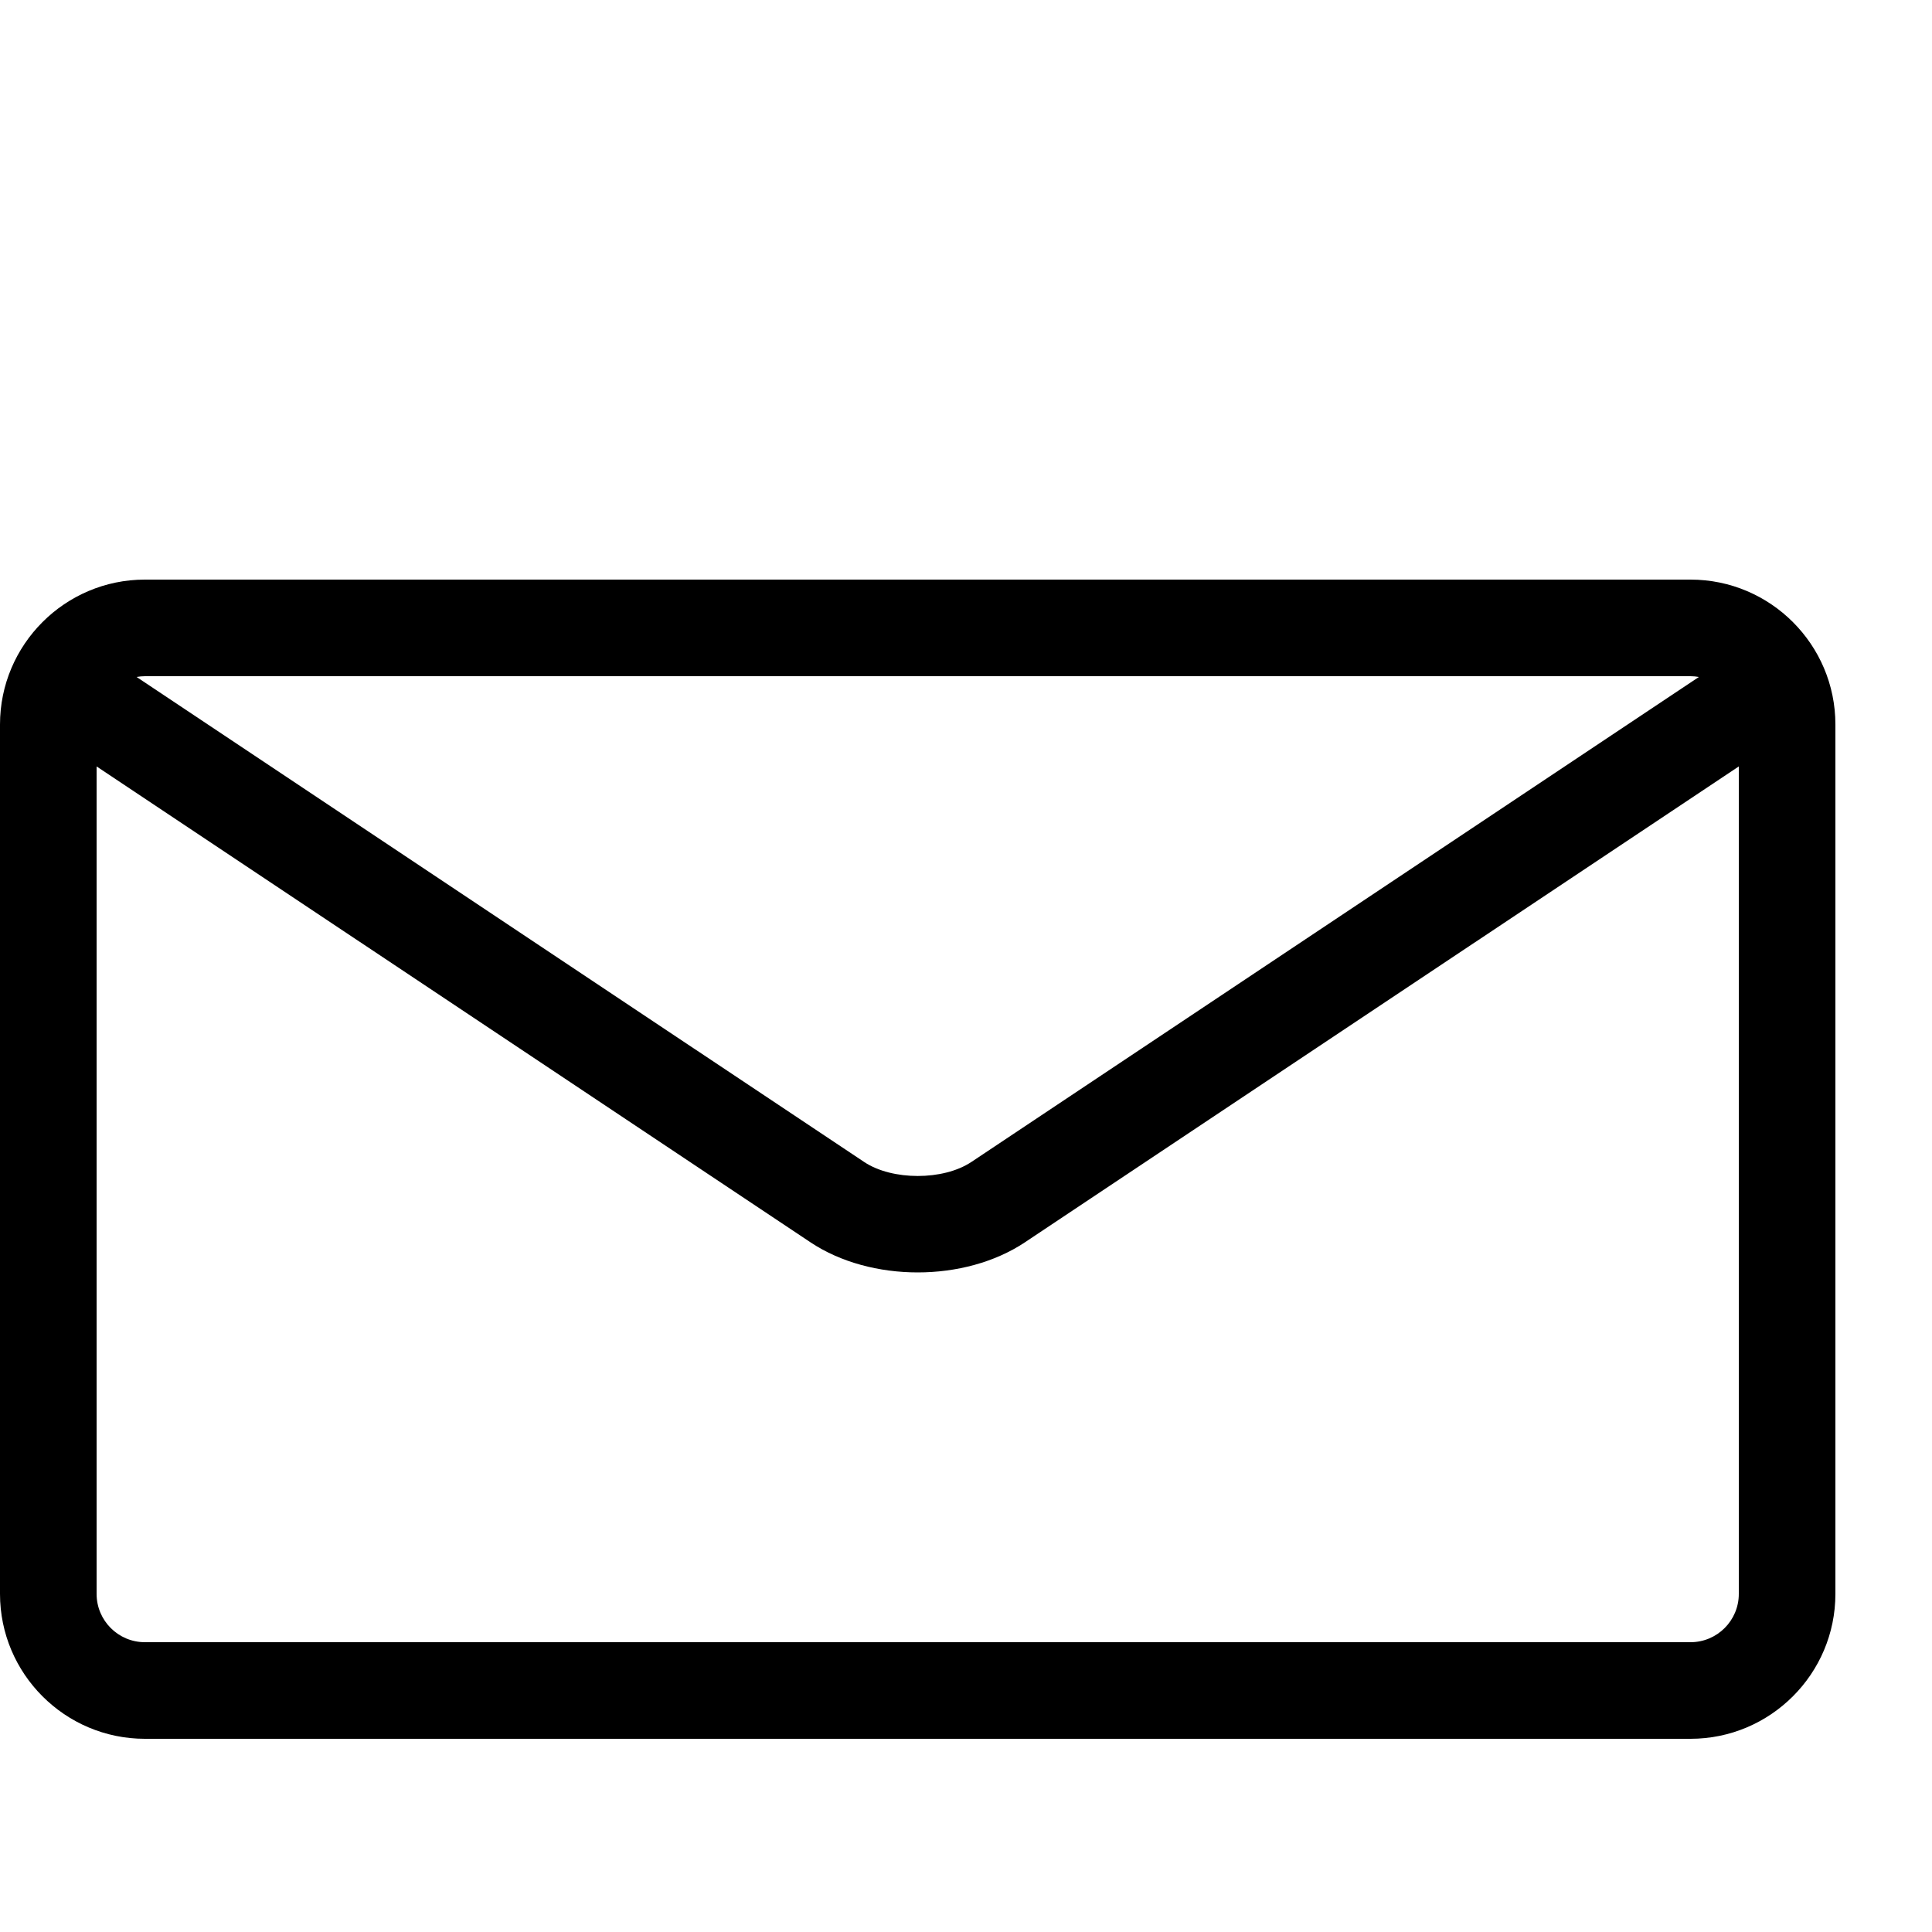
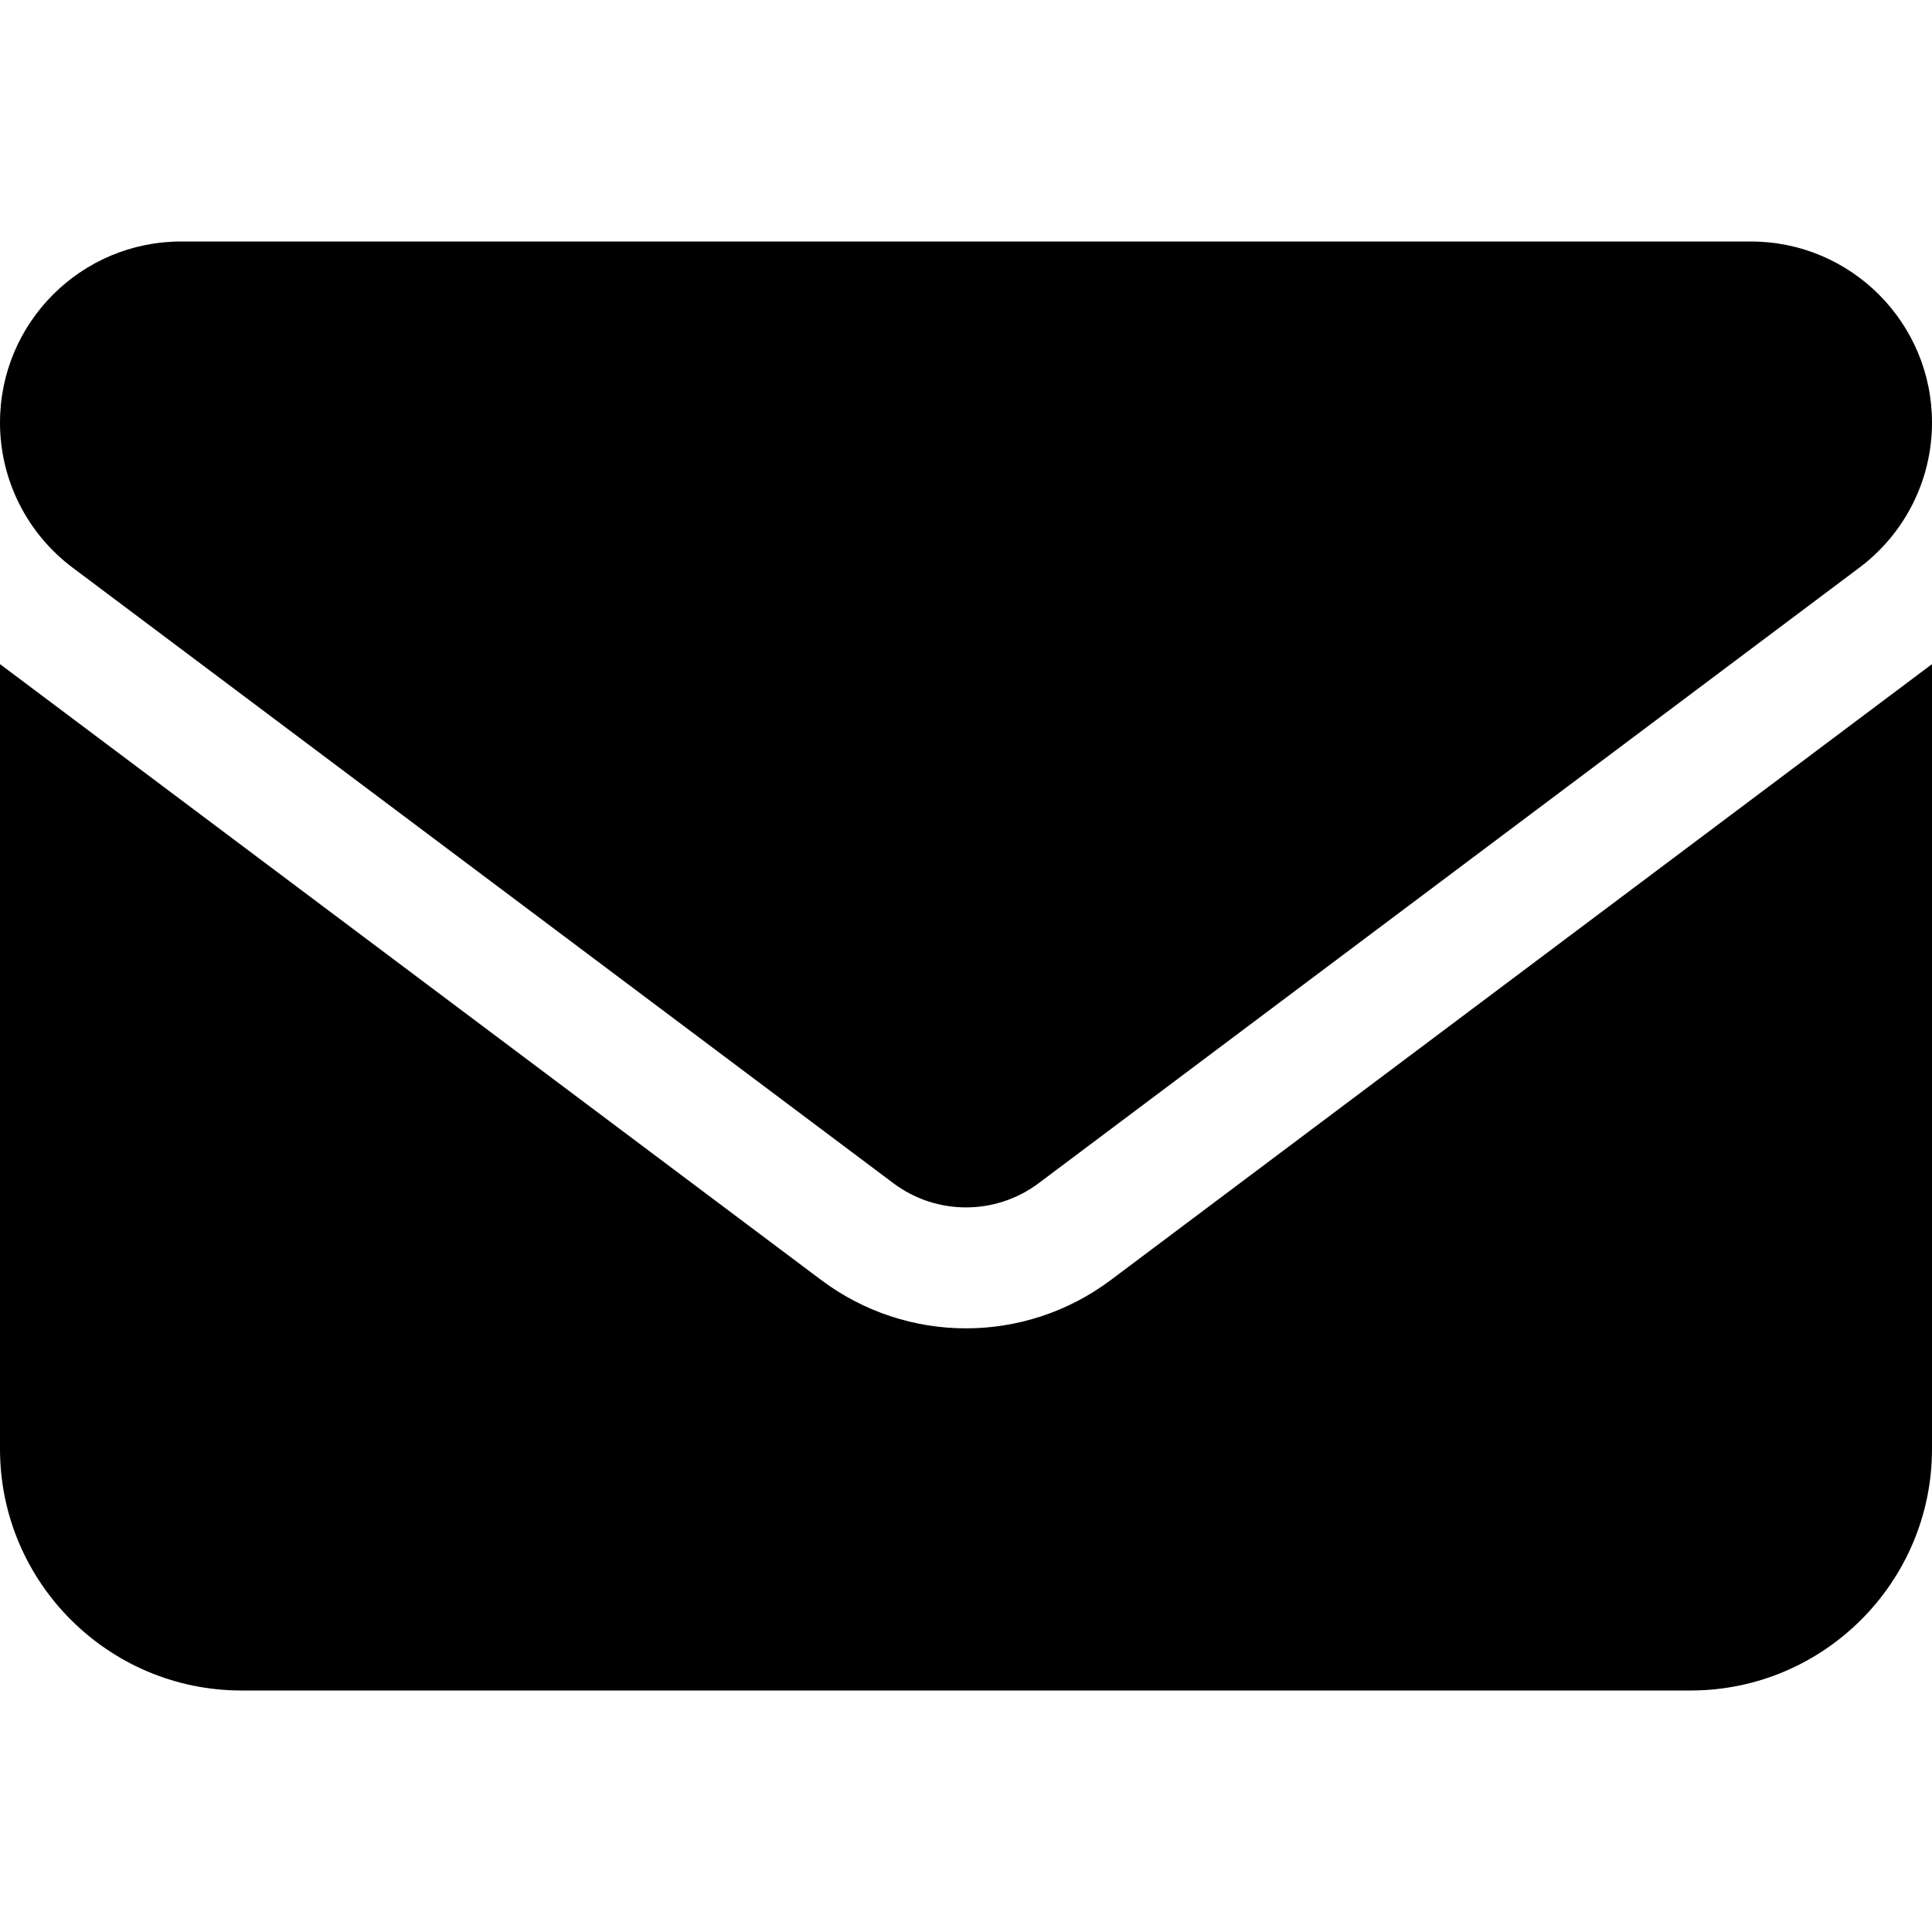
- <svg xmlns="http://www.w3.org/2000/svg" width="20" height="20" viewBox="0 0 20 20">
-   <path fill="#000000" d="M17.5 6h-16c-0.827 0-1.5 0.673-1.5 1.5v9c0 0.827 0.673 1.5 1.5 1.5h16c0.827 0 1.5-0.673 1.5-1.5v-9c0-0.827-0.673-1.5-1.5-1.5zM17.5 7c0.03 0 0.058 0.003 0.087 0.008l-7.532 5.021c-0.29 0.193-0.819 0.193-1.109 0l-7.532-5.021c0.028-0.005 0.057-0.008 0.087-0.008h16zM17.5 17h-16c-0.276 0-0.5-0.224-0.5-0.5v-8.566l7.391 4.927c0.311 0.207 0.71 0.311 1.109 0.311s0.798-0.104 1.109-0.311l7.391-4.927v8.566c0 0.276-0.224 0.5-0.5 0.5z" />
+ <svg xmlns="http://www.w3.org/2000/svg" viewBox="0 0 512 512" width="20" height="20">
+   <path d="M48 64C21.5 64 0 85.5 0 112c0 15.1 7.1 29.3 19.2 38.4L236.8 313.6c11.4 8.5 27 8.5 38.4 0L492.8 150.4c12.1-9.1 19.2-23.3 19.2-38.4c0-26.5-21.5-48-48-48H48zM0 176V384c0 35.3 28.7 64 64 64H448c35.3 0 64-28.7 64-64V176L294.4 339.2c-22.8 17.1-54 17.1-76.8 0L0 176z" />
</svg>
